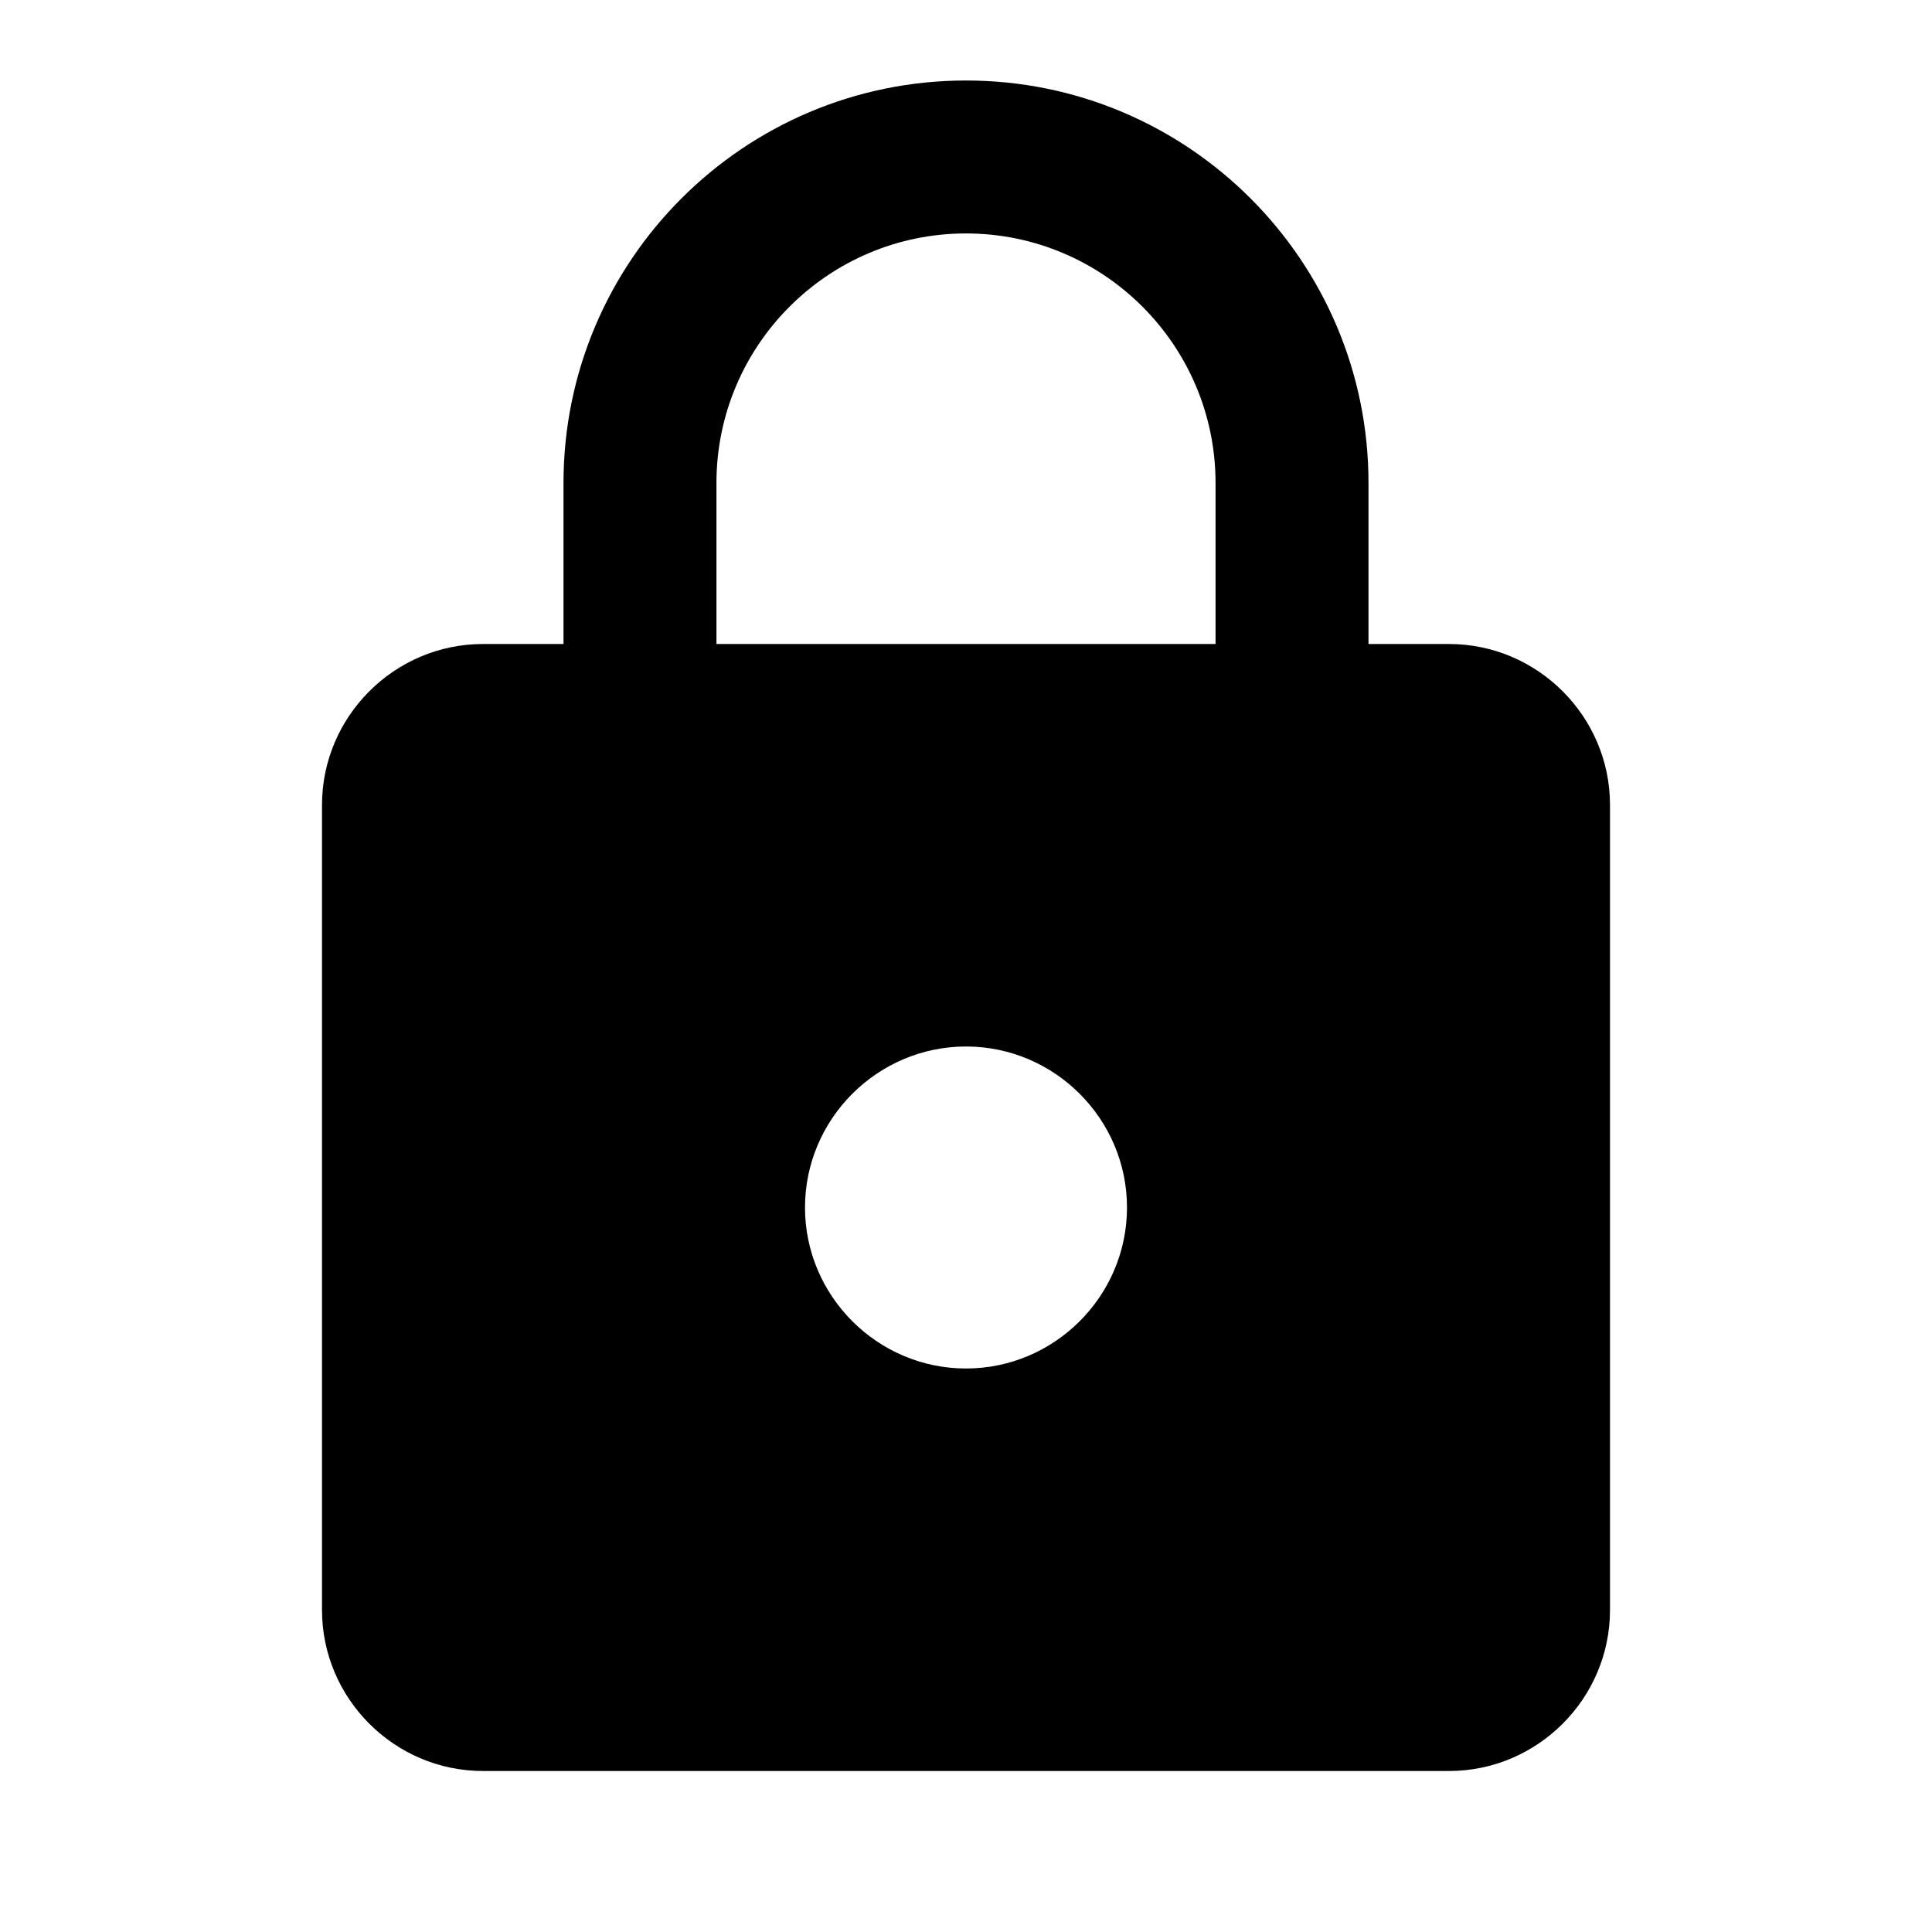
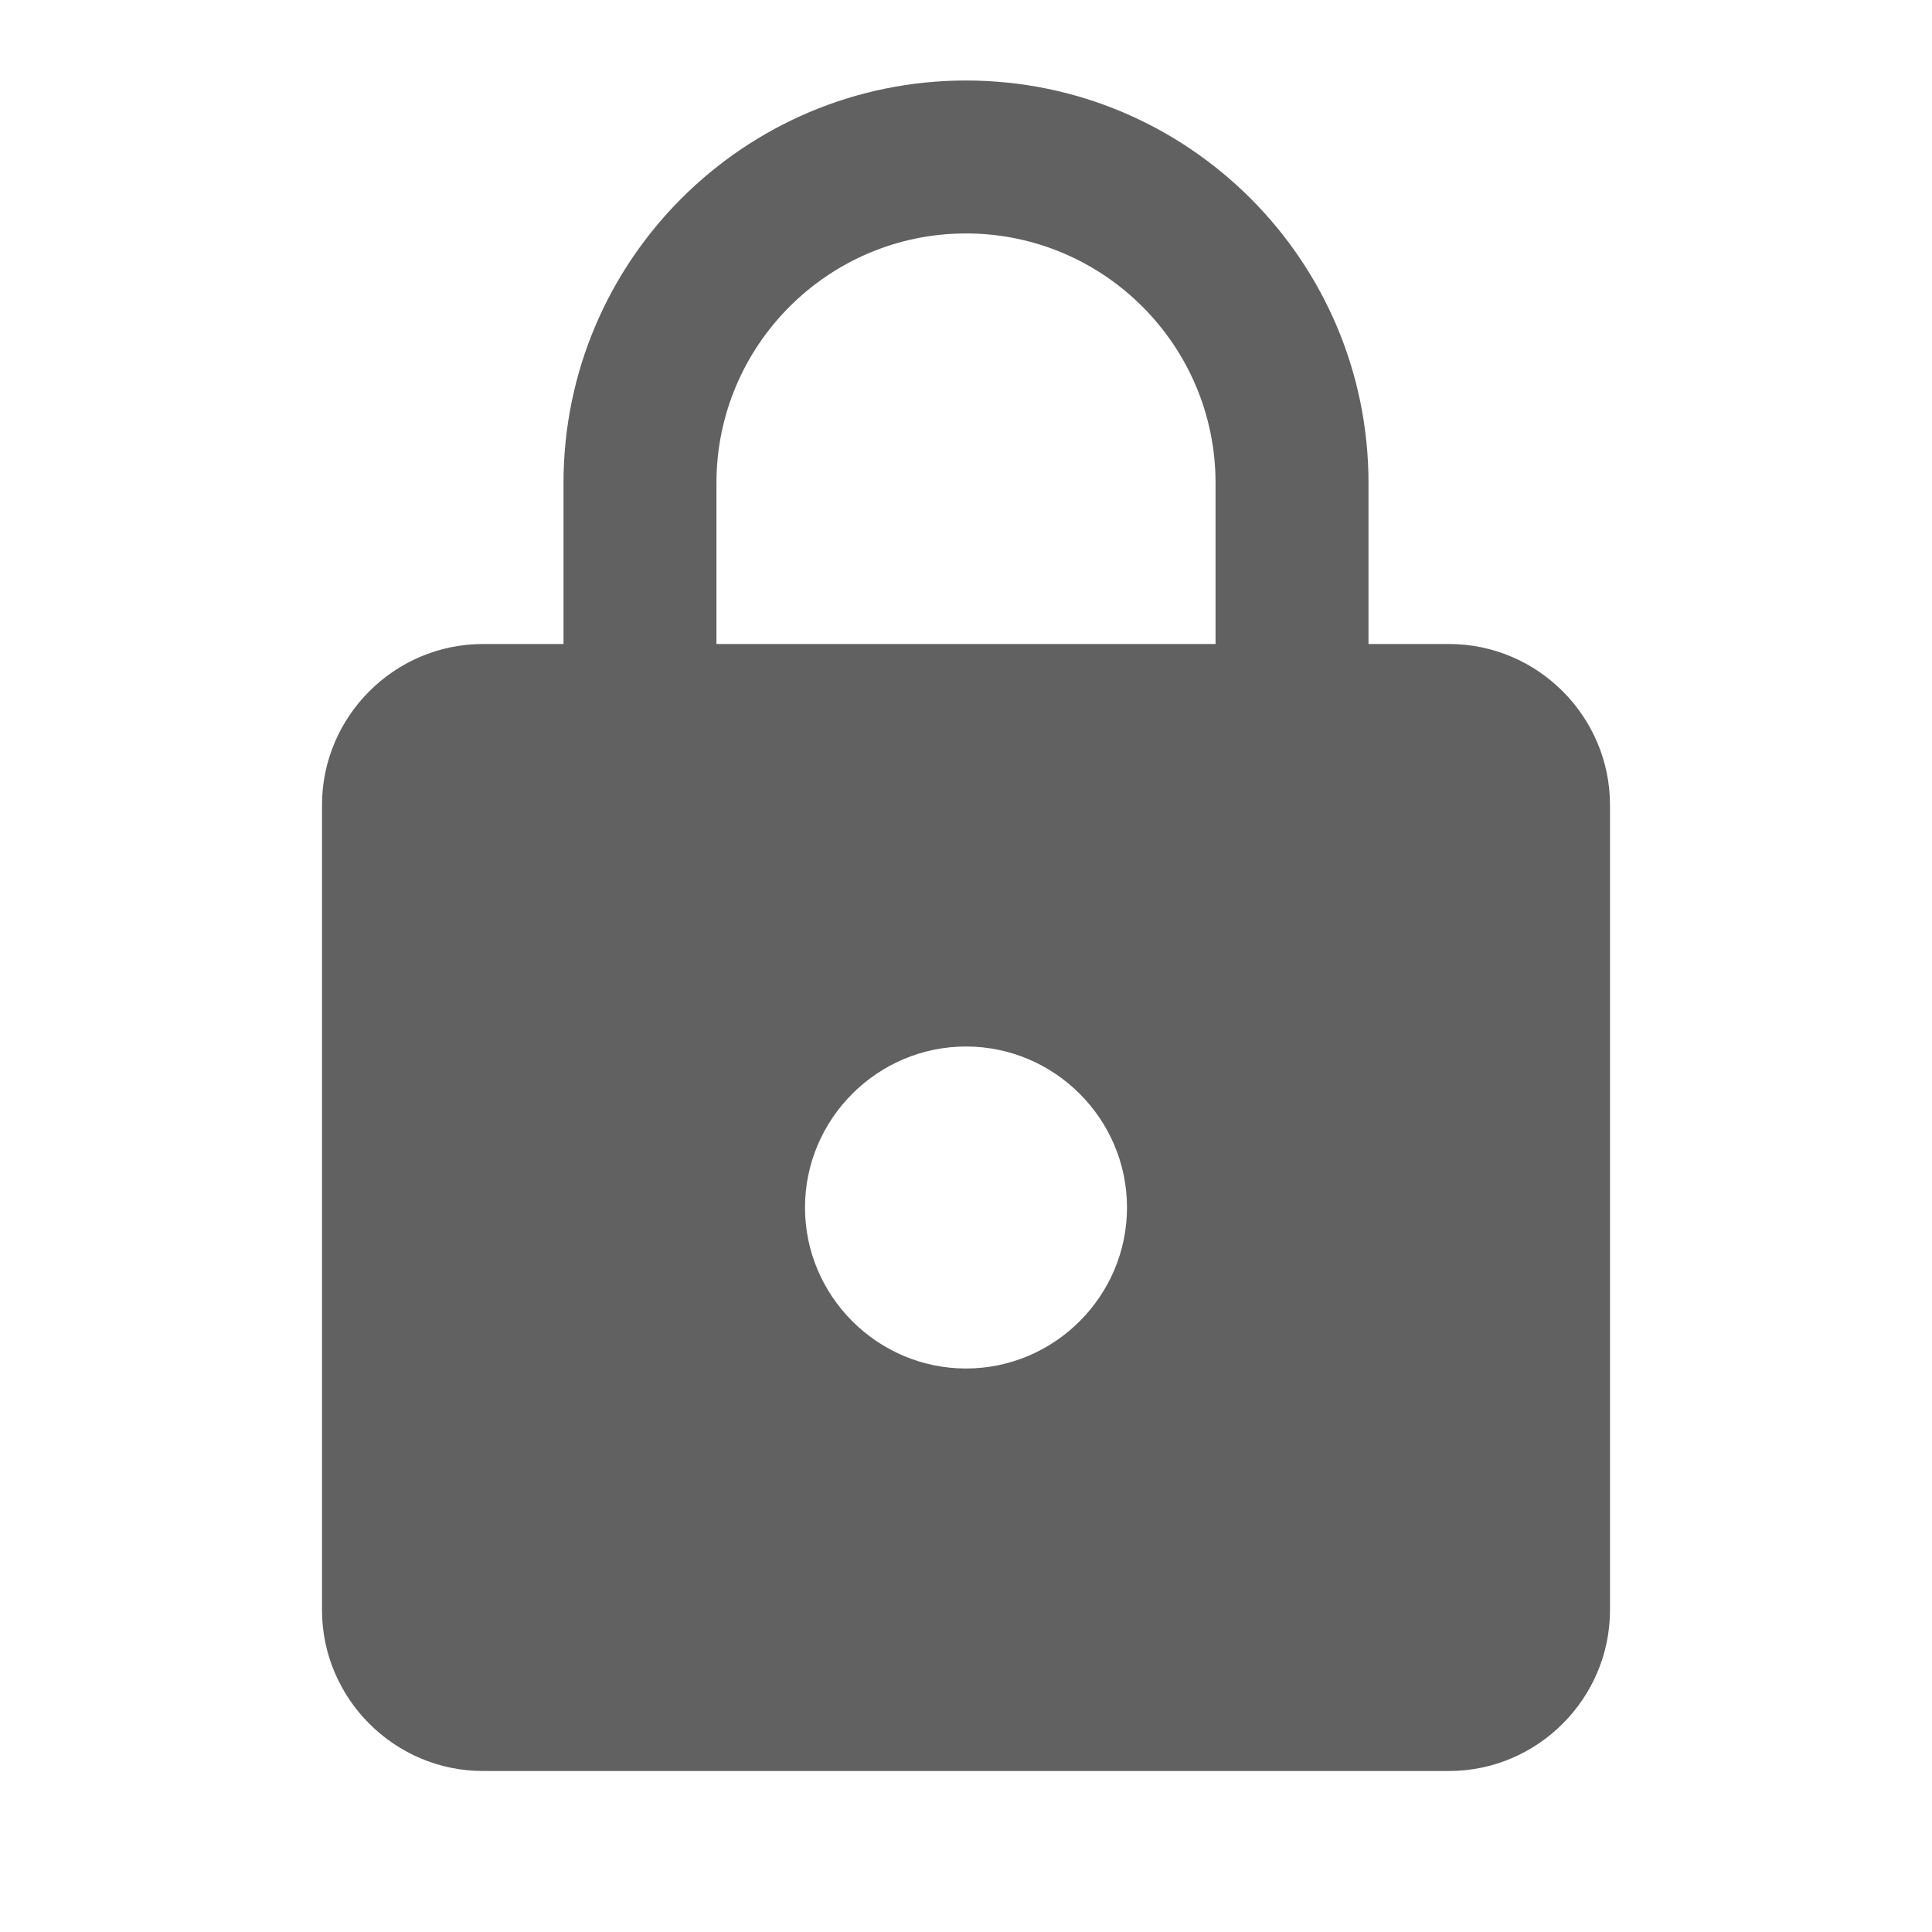
- <svg xmlns="http://www.w3.org/2000/svg" fill="#000000" height="24" viewBox="0 0 24 24" width="24">
+ <svg xmlns="http://www.w3.org/2000/svg" fill="#616161" height="24" viewBox="0 0 24 24" width="24">
  <path d="M0 0h24v24H0z" fill="none" />
  <path d="M18 8h-1V6c0-2.76-2.24-5-5-5S7 3.24 7 6v2H6c-1.1 0-2 .9-2 2v10c0 1.1.9 2 2 2h12c1.1 0 2-.9 2-2V10c0-1.1-.9-2-2-2zm-6 9c-1.1 0-2-.9-2-2s.9-2 2-2 2 .9 2 2-.9 2-2 2zm3.1-9H8.9V6c0-1.71 1.39-3.1 3.1-3.1 1.71 0 3.1 1.39 3.1 3.1v2z" />
</svg>
